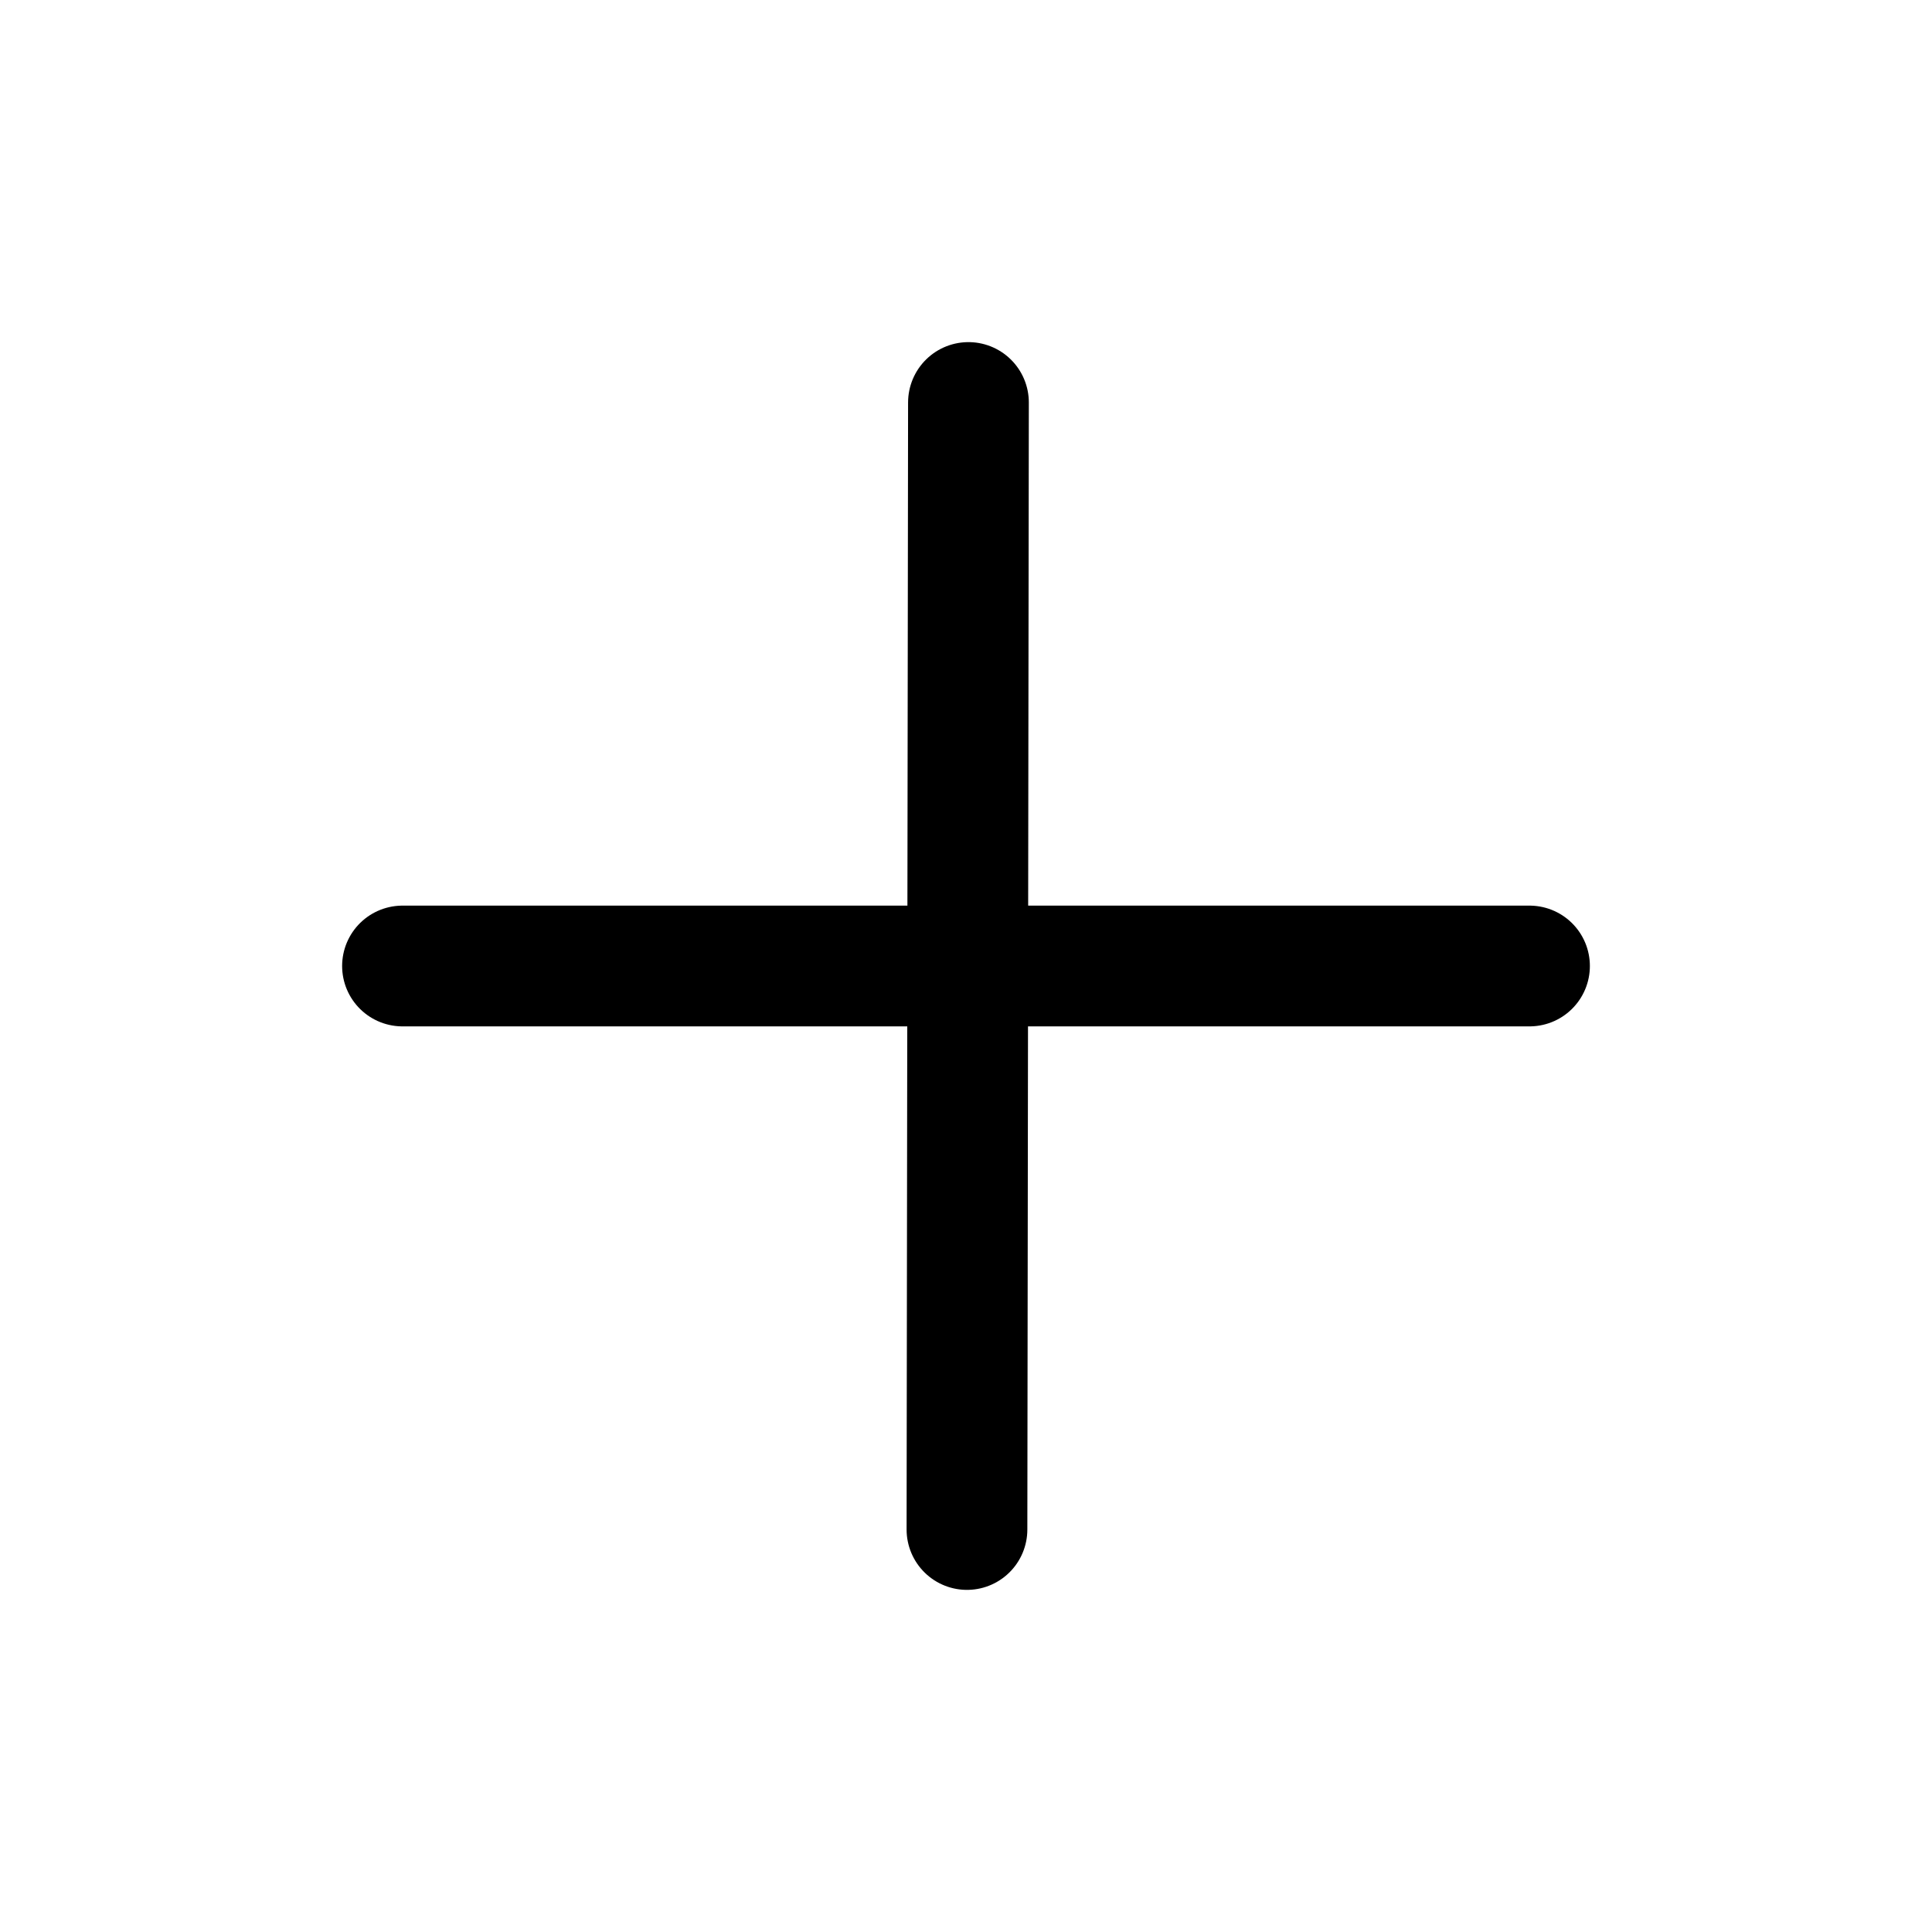
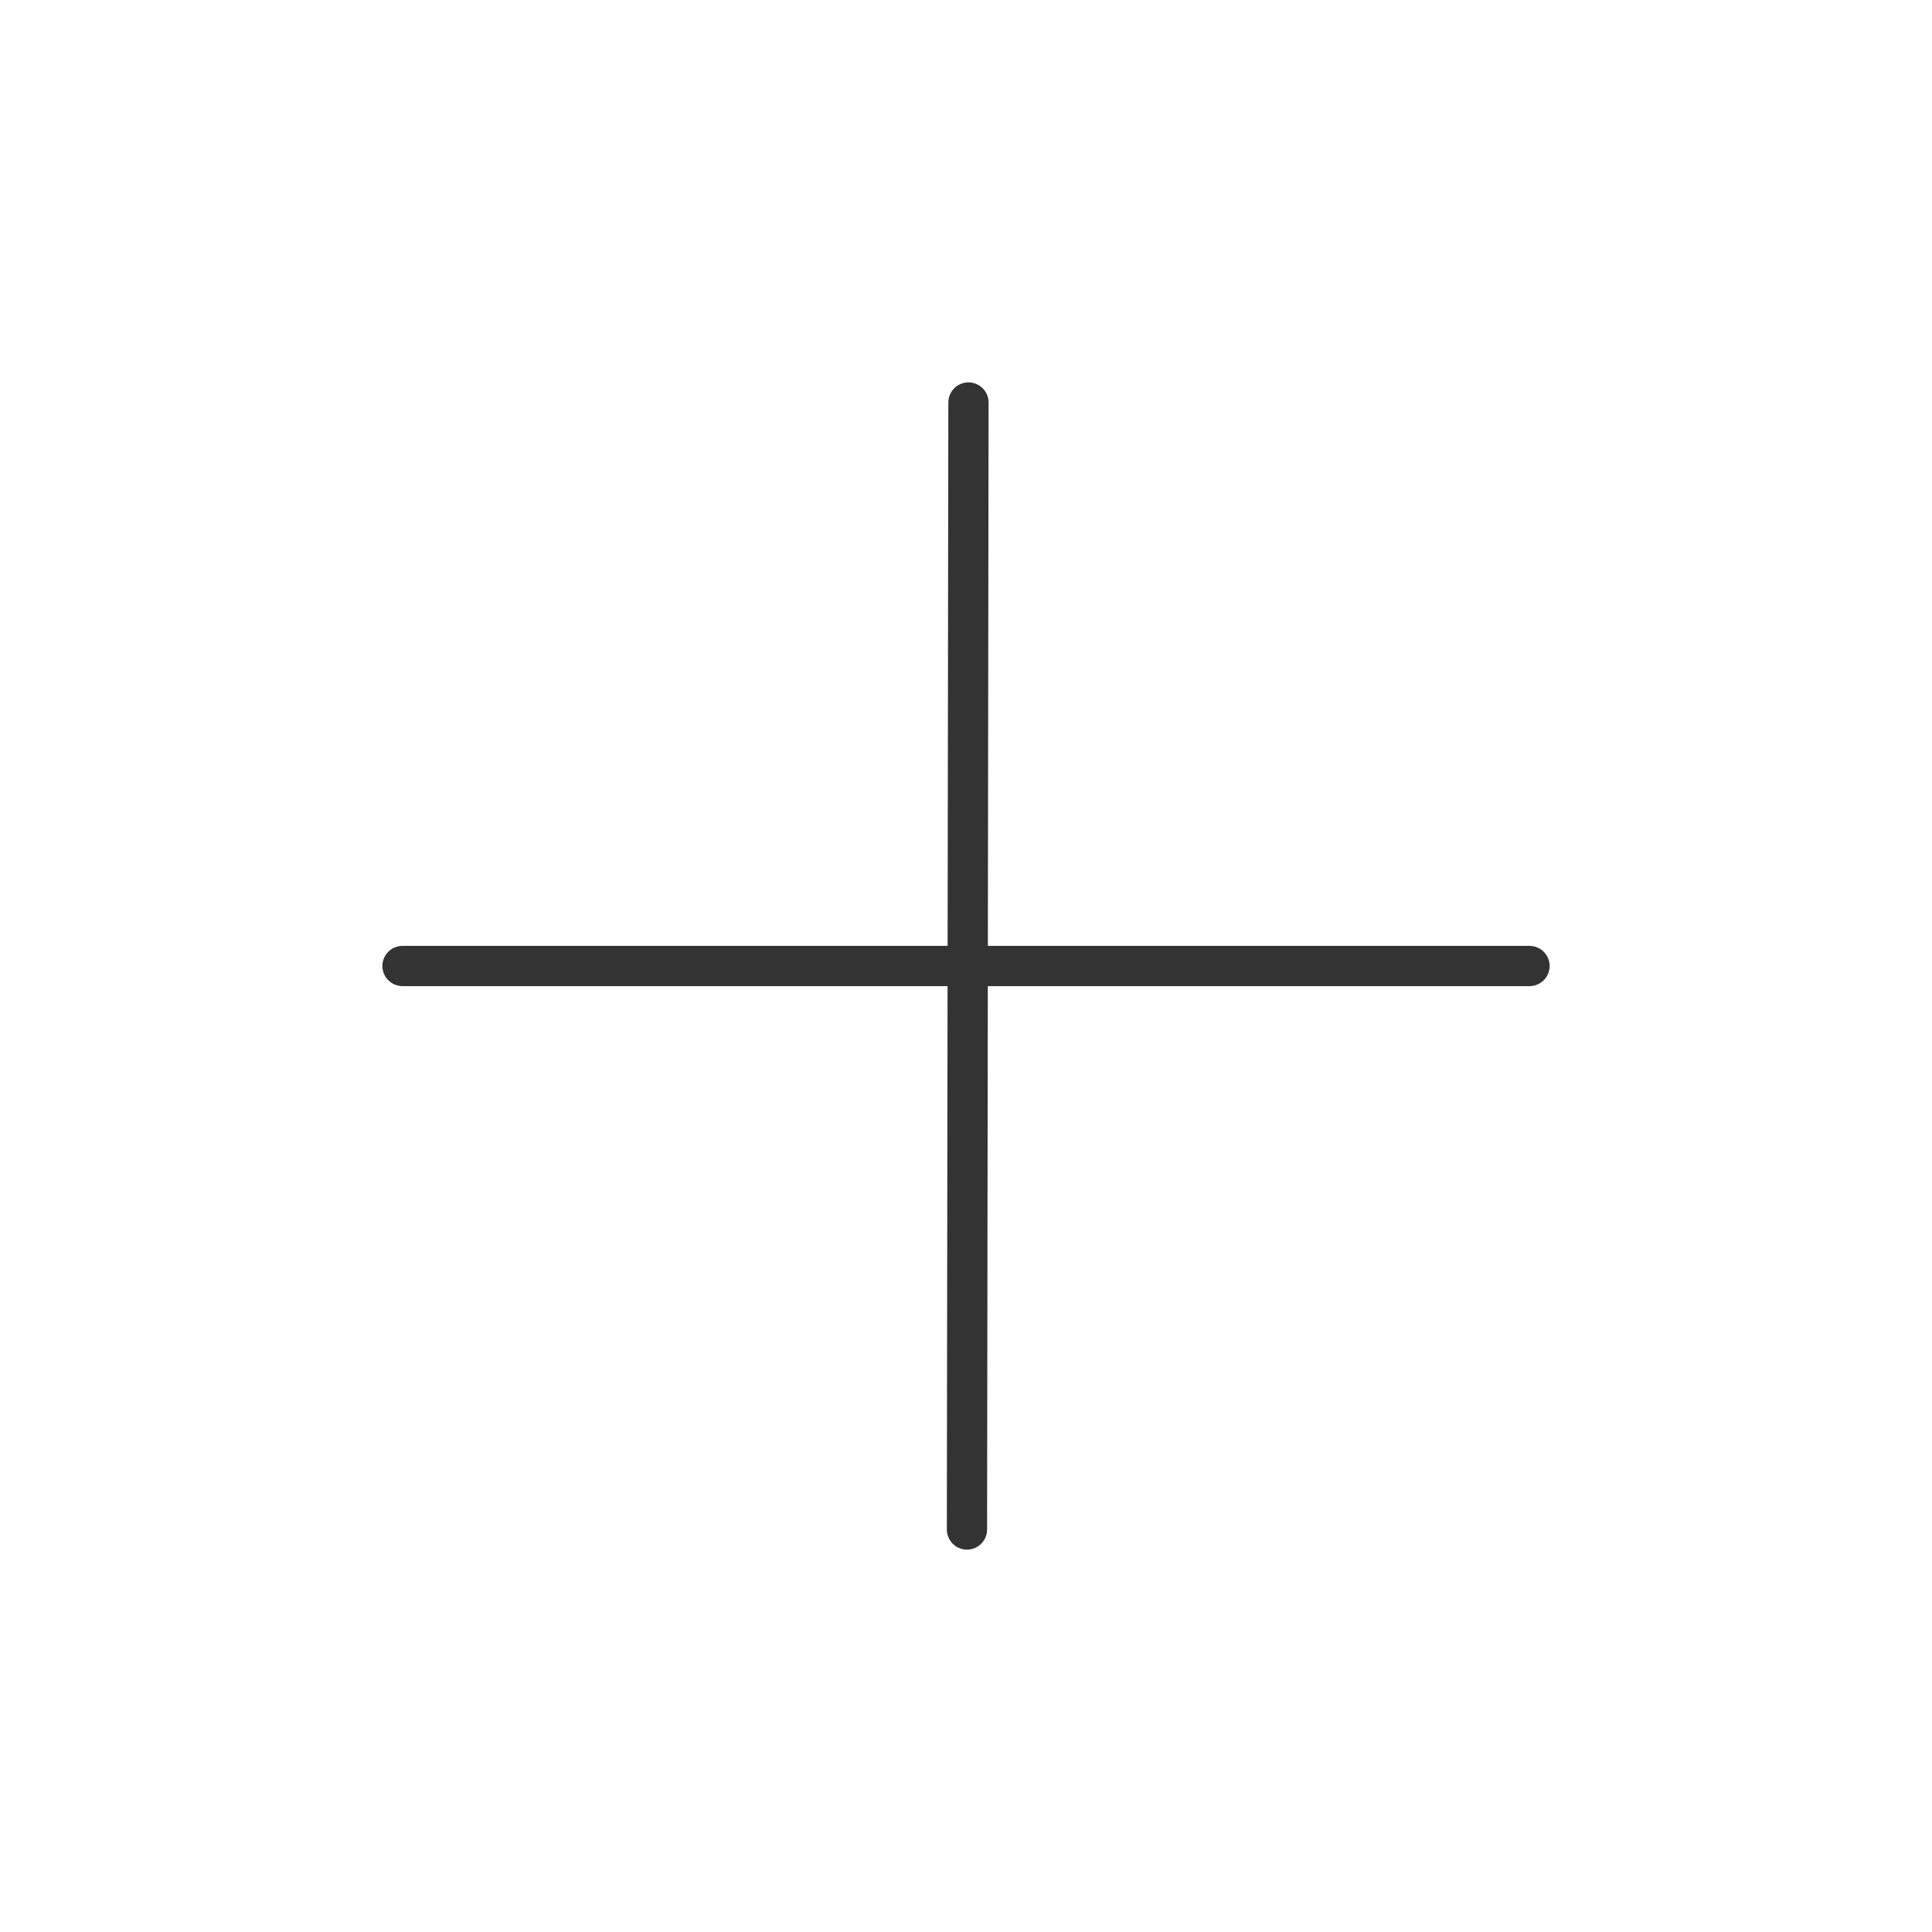
- <svg xmlns="http://www.w3.org/2000/svg" width="24" height="24" viewBox="0 0 48 48" fill="none">
-   <path d="M24.061 10L24.024 38" stroke="currentColor" stroke-width="3" stroke-linecap="round" stroke-linejoin="round" />
-   <path d="M10 24L38 24" stroke="currentColor" stroke-width="3" stroke-linecap="round" stroke-linejoin="round" />
+ <svg xmlns="http://www.w3.org/2000/svg" currentColor="24" height="24" viewBox="0 0 48 48" fill="none">
+   <path d="M24.061 10L24.024 38" stroke="#333" stroke-currentColor="3" stroke-linecap="round" stroke-linejoin="round" />
+   <path d="M10 24L38 24" stroke="#333" stroke-currentColor="3" stroke-linecap="round" stroke-linejoin="round" />
</svg>
